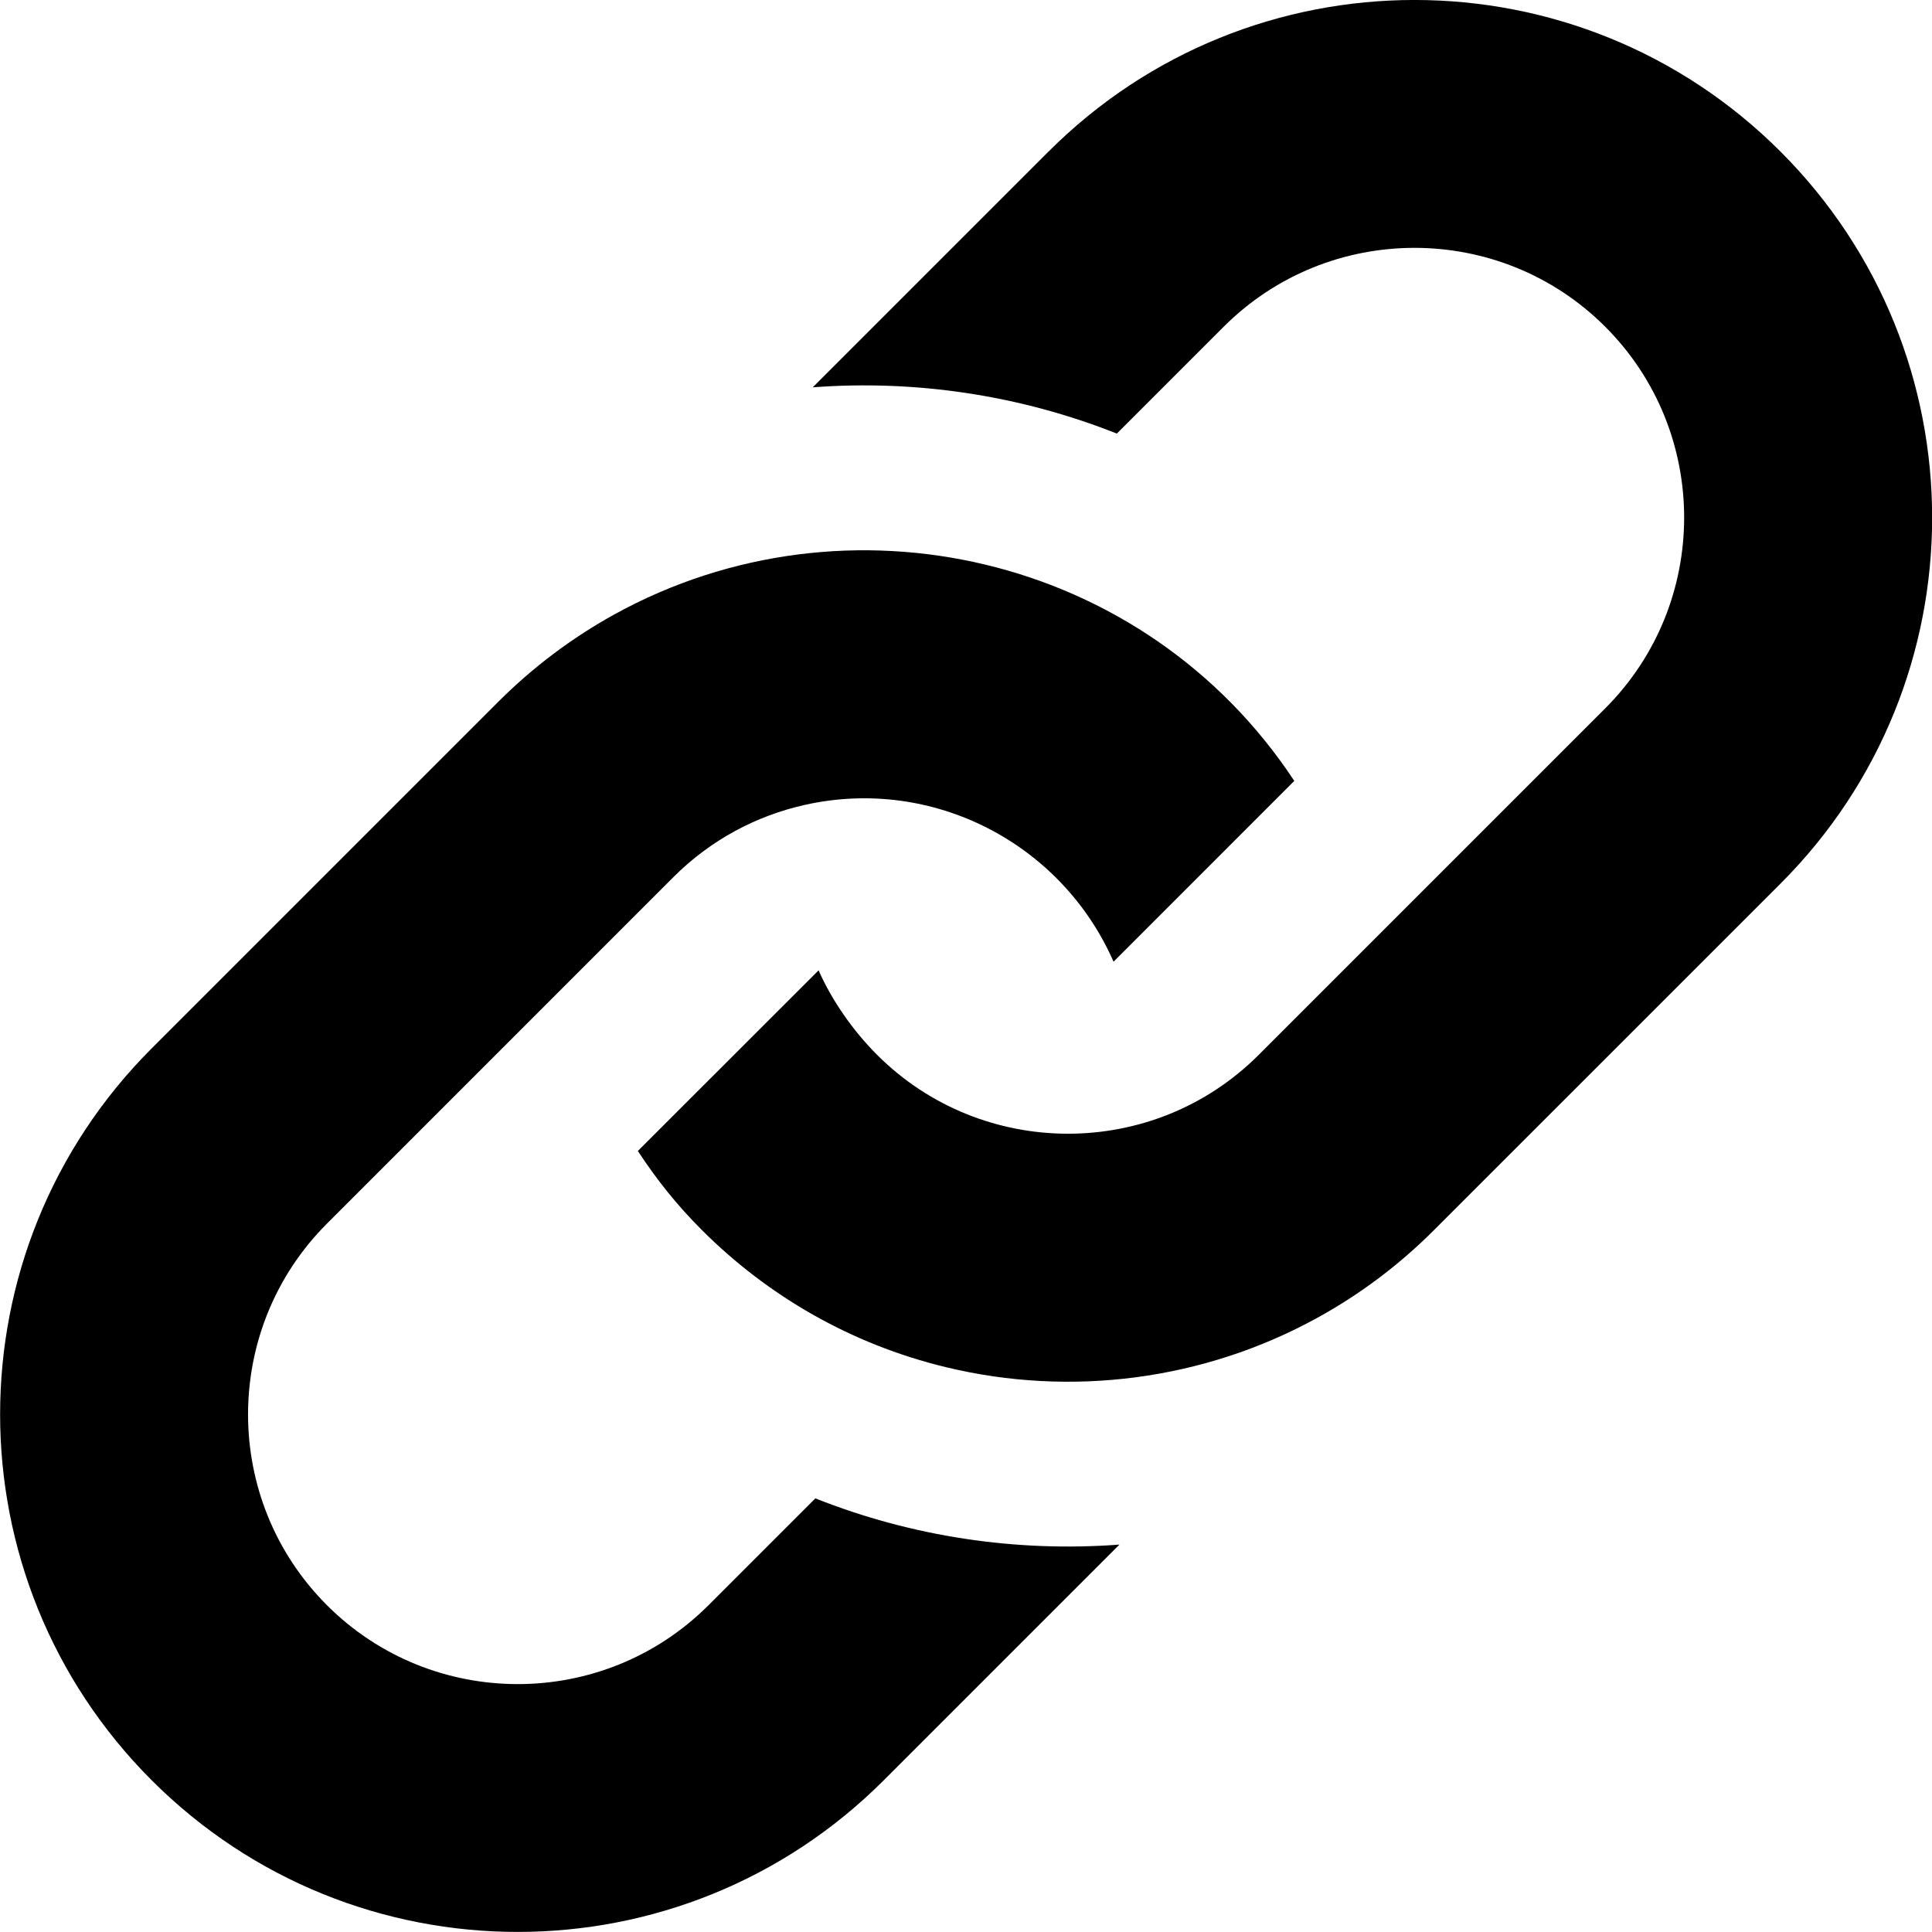
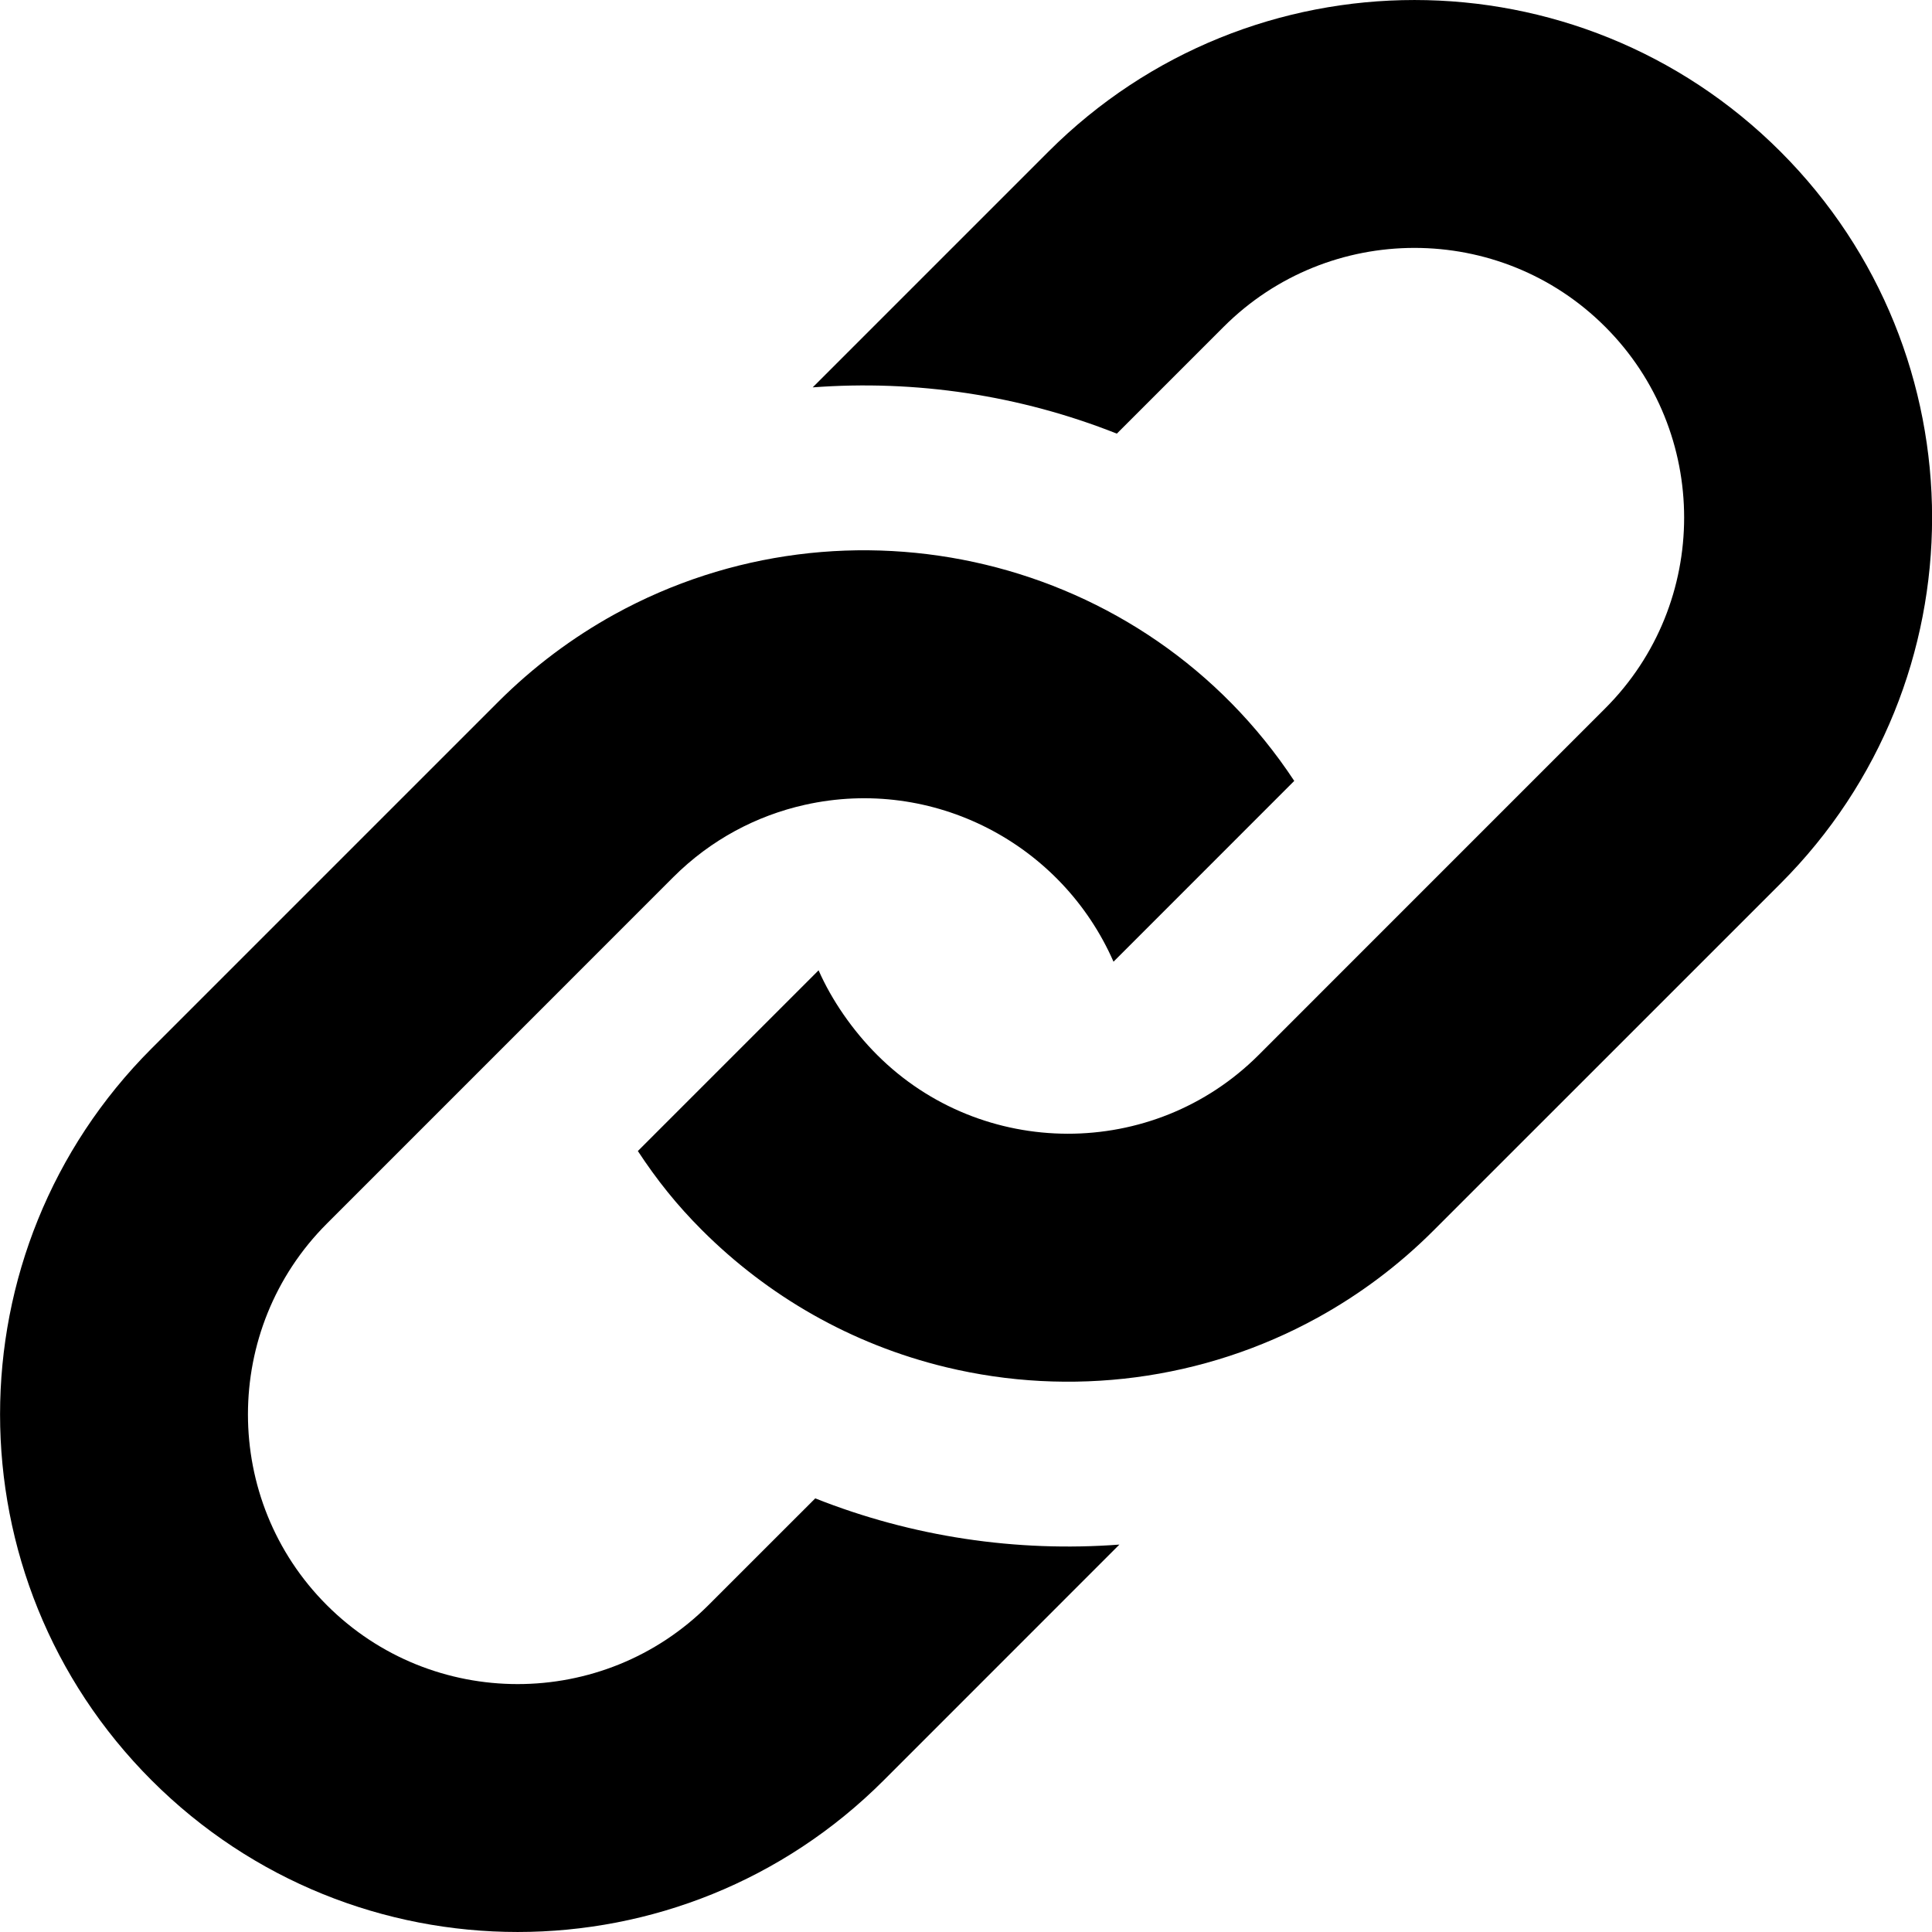
- <svg xmlns="http://www.w3.org/2000/svg" width="40" height="40" viewBox="236 236 40 40" enable-background="new 236 236 40 40">
-   <path d="M246.314 250.532c.732-.732 1.544-1.335 2.407-1.812 4.812-2.652 10.983-1.242 14.076 3.448l-3.742 3.743c-1.074-2.448-3.738-3.84-6.39-3.247-1 .223-1.947.72-2.723 1.496l-7.173 7.174c-2.178 2.178-2.178 5.722 0 7.9s5.722 2.178 7.9 0l2.212-2.212c2.01.798 4.168 1.117 6.296.957l-4.88 4.88c-4.186 4.186-10.97 4.186-15.156 0-4.185-4.185-4.185-10.97 0-15.154l7.174-7.174zm11.393-11.393l-4.88 4.88c2.128-.16 4.286.16 6.296.958l2.212-2.212c2.178-2.178 5.722-2.178 7.9 0s2.178 5.722 0 7.9l-7.175 7.175c-2.185 2.186-5.734 2.167-7.9 0-.505-.504-.94-1.133-1.212-1.75l-3.742 3.74c.393.598.802 1.113 1.327 1.638 1.354 1.354 3.078 2.363 5.06 2.84 2.57.62 5.322.276 7.688-1.028.864-.476 1.677-1.08 2.408-1.812l7.175-7.174c4.185-4.185 4.185-10.97 0-15.155-4.186-4.186-10.97-4.186-15.156 0z" />
+ <svg xmlns="http://www.w3.org/2000/svg" version="1.1" id="Layer_1" x="0px" y="0px" width="40px" height="40px" viewBox="236 236 40 40" enable-background="new 236 236 40 40" xml:space="preserve">
+   <path id="link-icon" d="M246.314,250.532c0.732-0.732,1.544-1.335,2.407-1.812c4.811-2.652,10.982-1.242,14.075,3.448l-3.742,3.743  c-1.074-2.449-3.738-3.841-6.39-3.248c-0.999,0.223-1.947,0.721-2.723,1.496l-7.174,7.175c-2.178,2.178-2.178,5.722,0,7.899  c2.178,2.179,5.722,2.179,7.9,0l2.212-2.211c2.01,0.798,4.169,1.117,6.297,0.957l-4.881,4.882c-4.185,4.185-10.97,4.185-15.155,0  c-4.185-4.186-4.185-10.971,0-15.155L246.314,250.532z M257.707,239.139l-4.881,4.881c2.129-0.16,4.287,0.16,6.297,0.958  l2.212-2.212c2.178-2.178,5.722-2.178,7.899,0c2.179,2.178,2.179,5.722,0,7.9l-7.174,7.175c-2.185,2.185-5.734,2.166-7.9,0  c-0.505-0.505-0.941-1.134-1.212-1.752l-3.742,3.742c0.393,0.597,0.802,1.112,1.327,1.637c1.354,1.354,3.078,2.363,5.06,2.84  c2.569,0.619,5.322,0.276,7.688-1.028c0.863-0.476,1.676-1.079,2.407-1.812l7.175-7.174c4.185-4.185,4.185-10.97,0-15.155  C268.677,234.954,261.892,234.954,257.707,239.139z" />
</svg>
